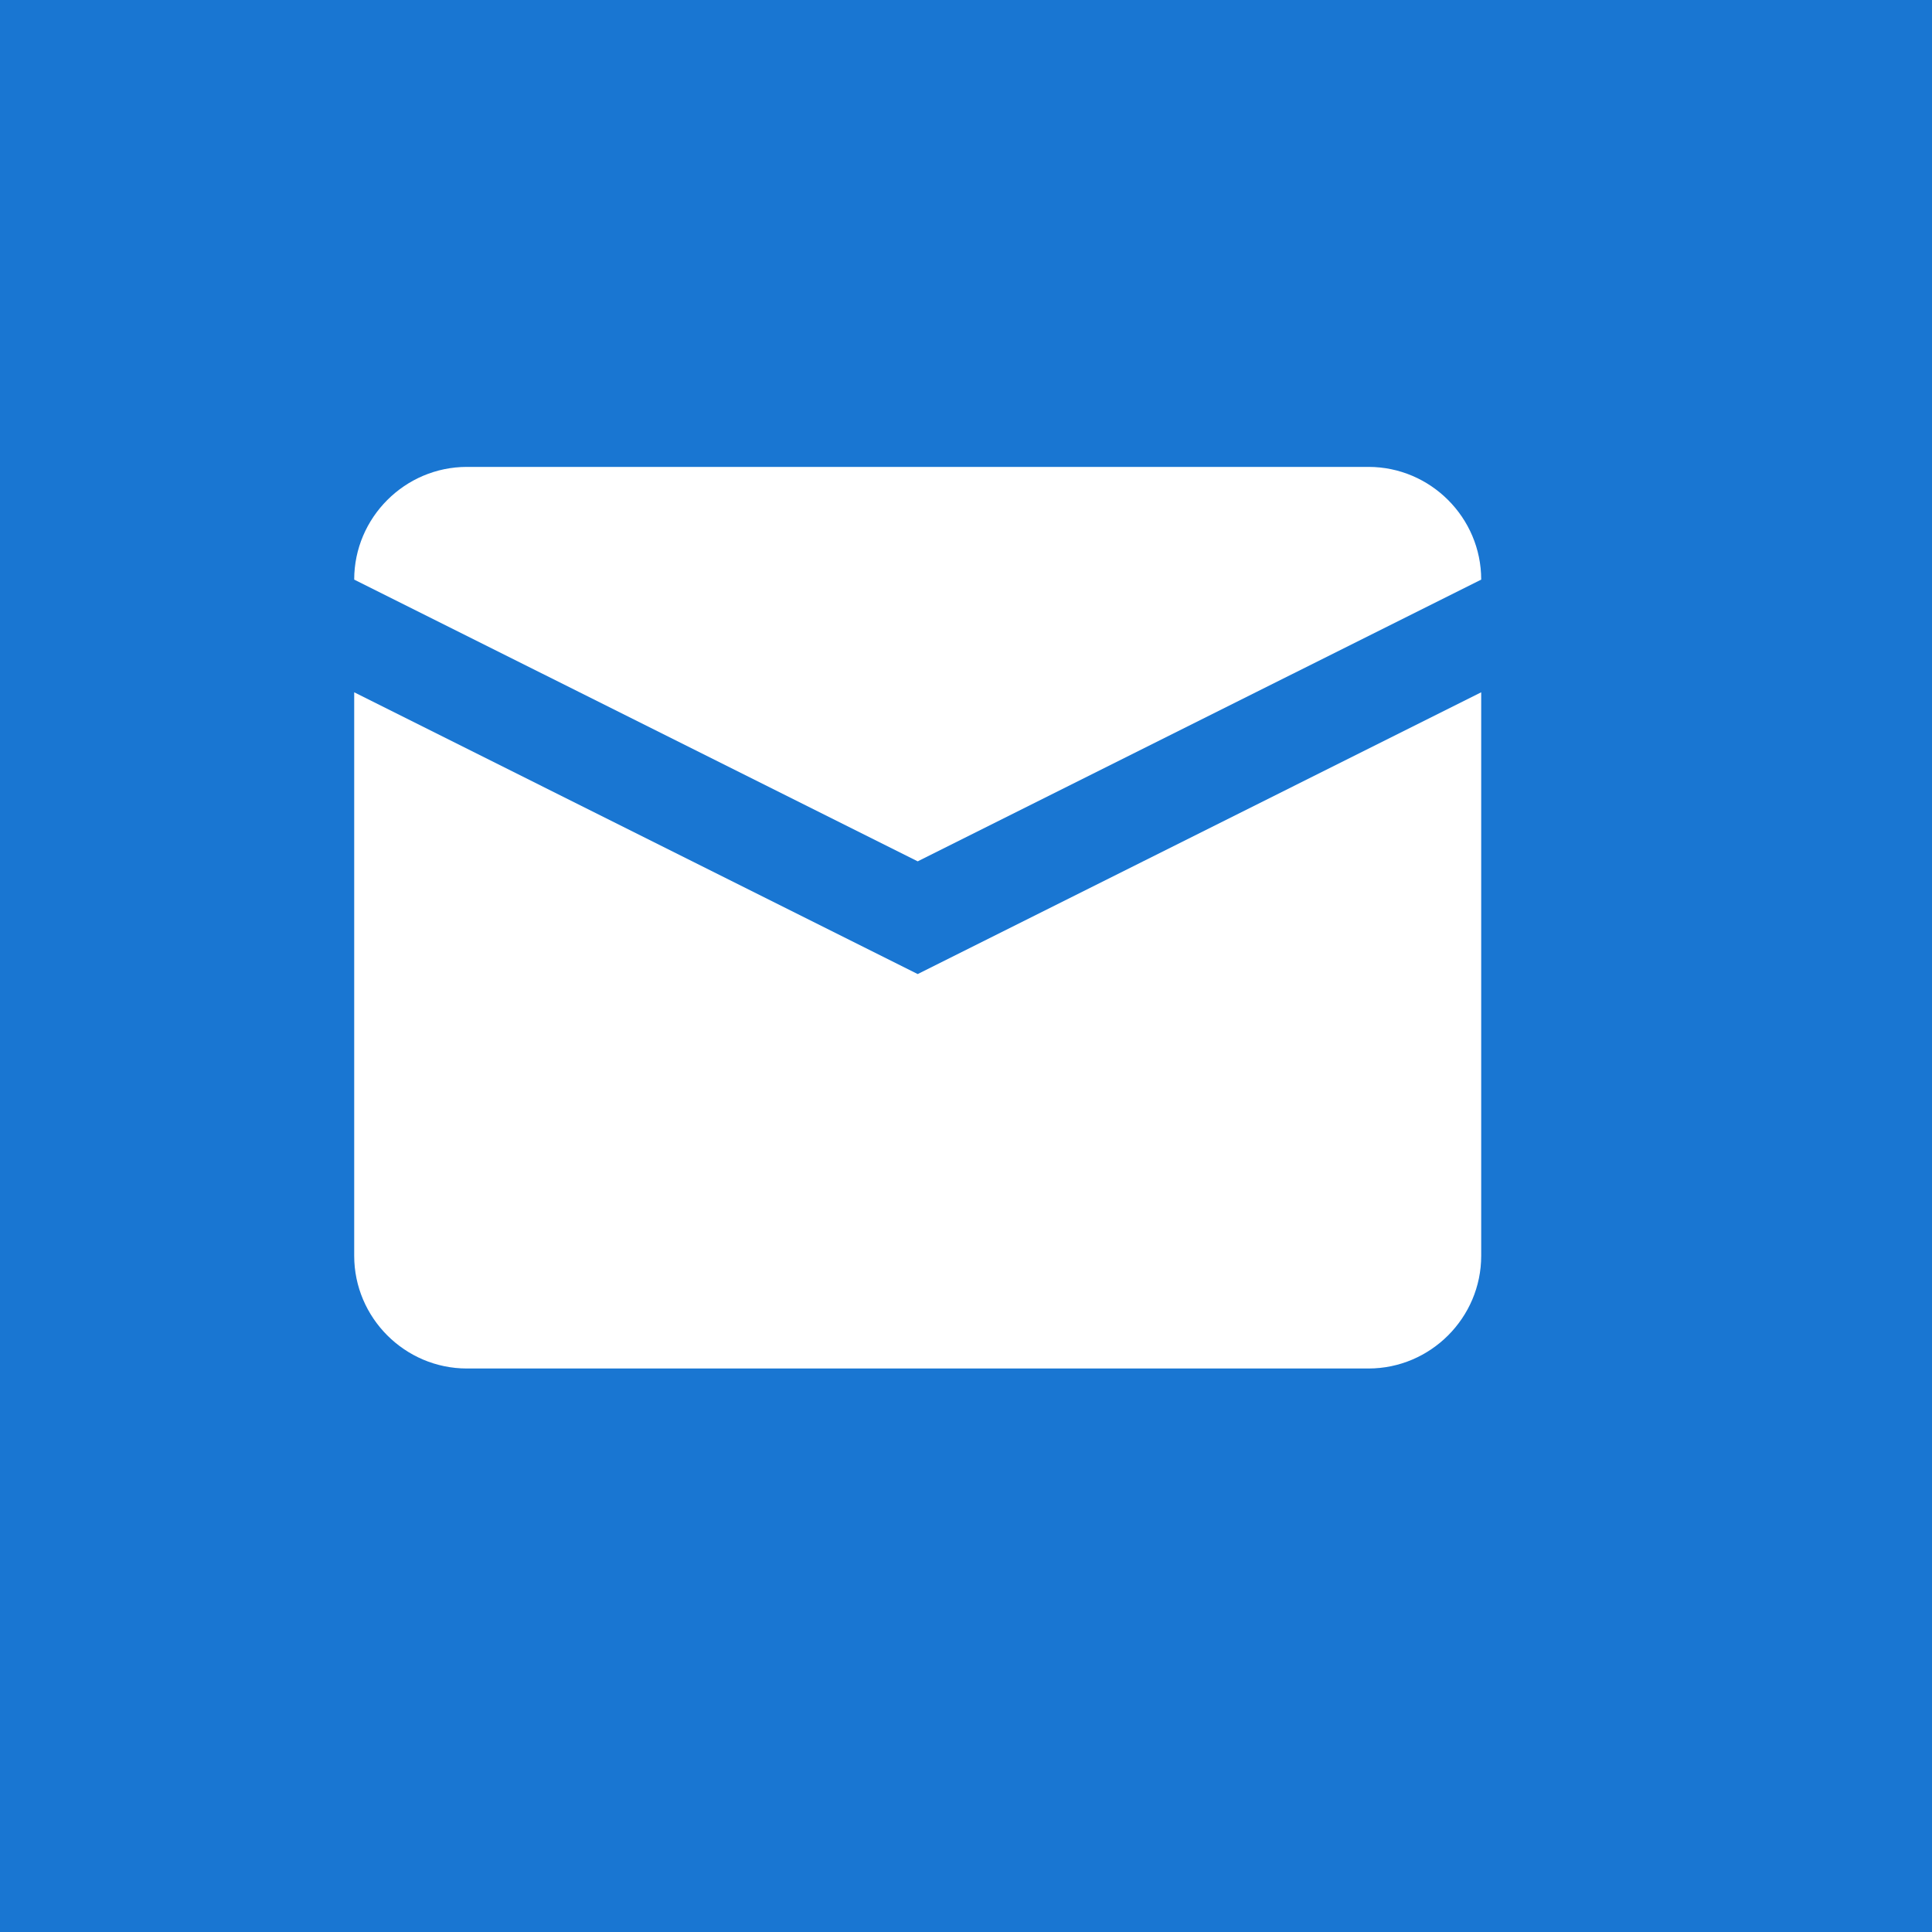
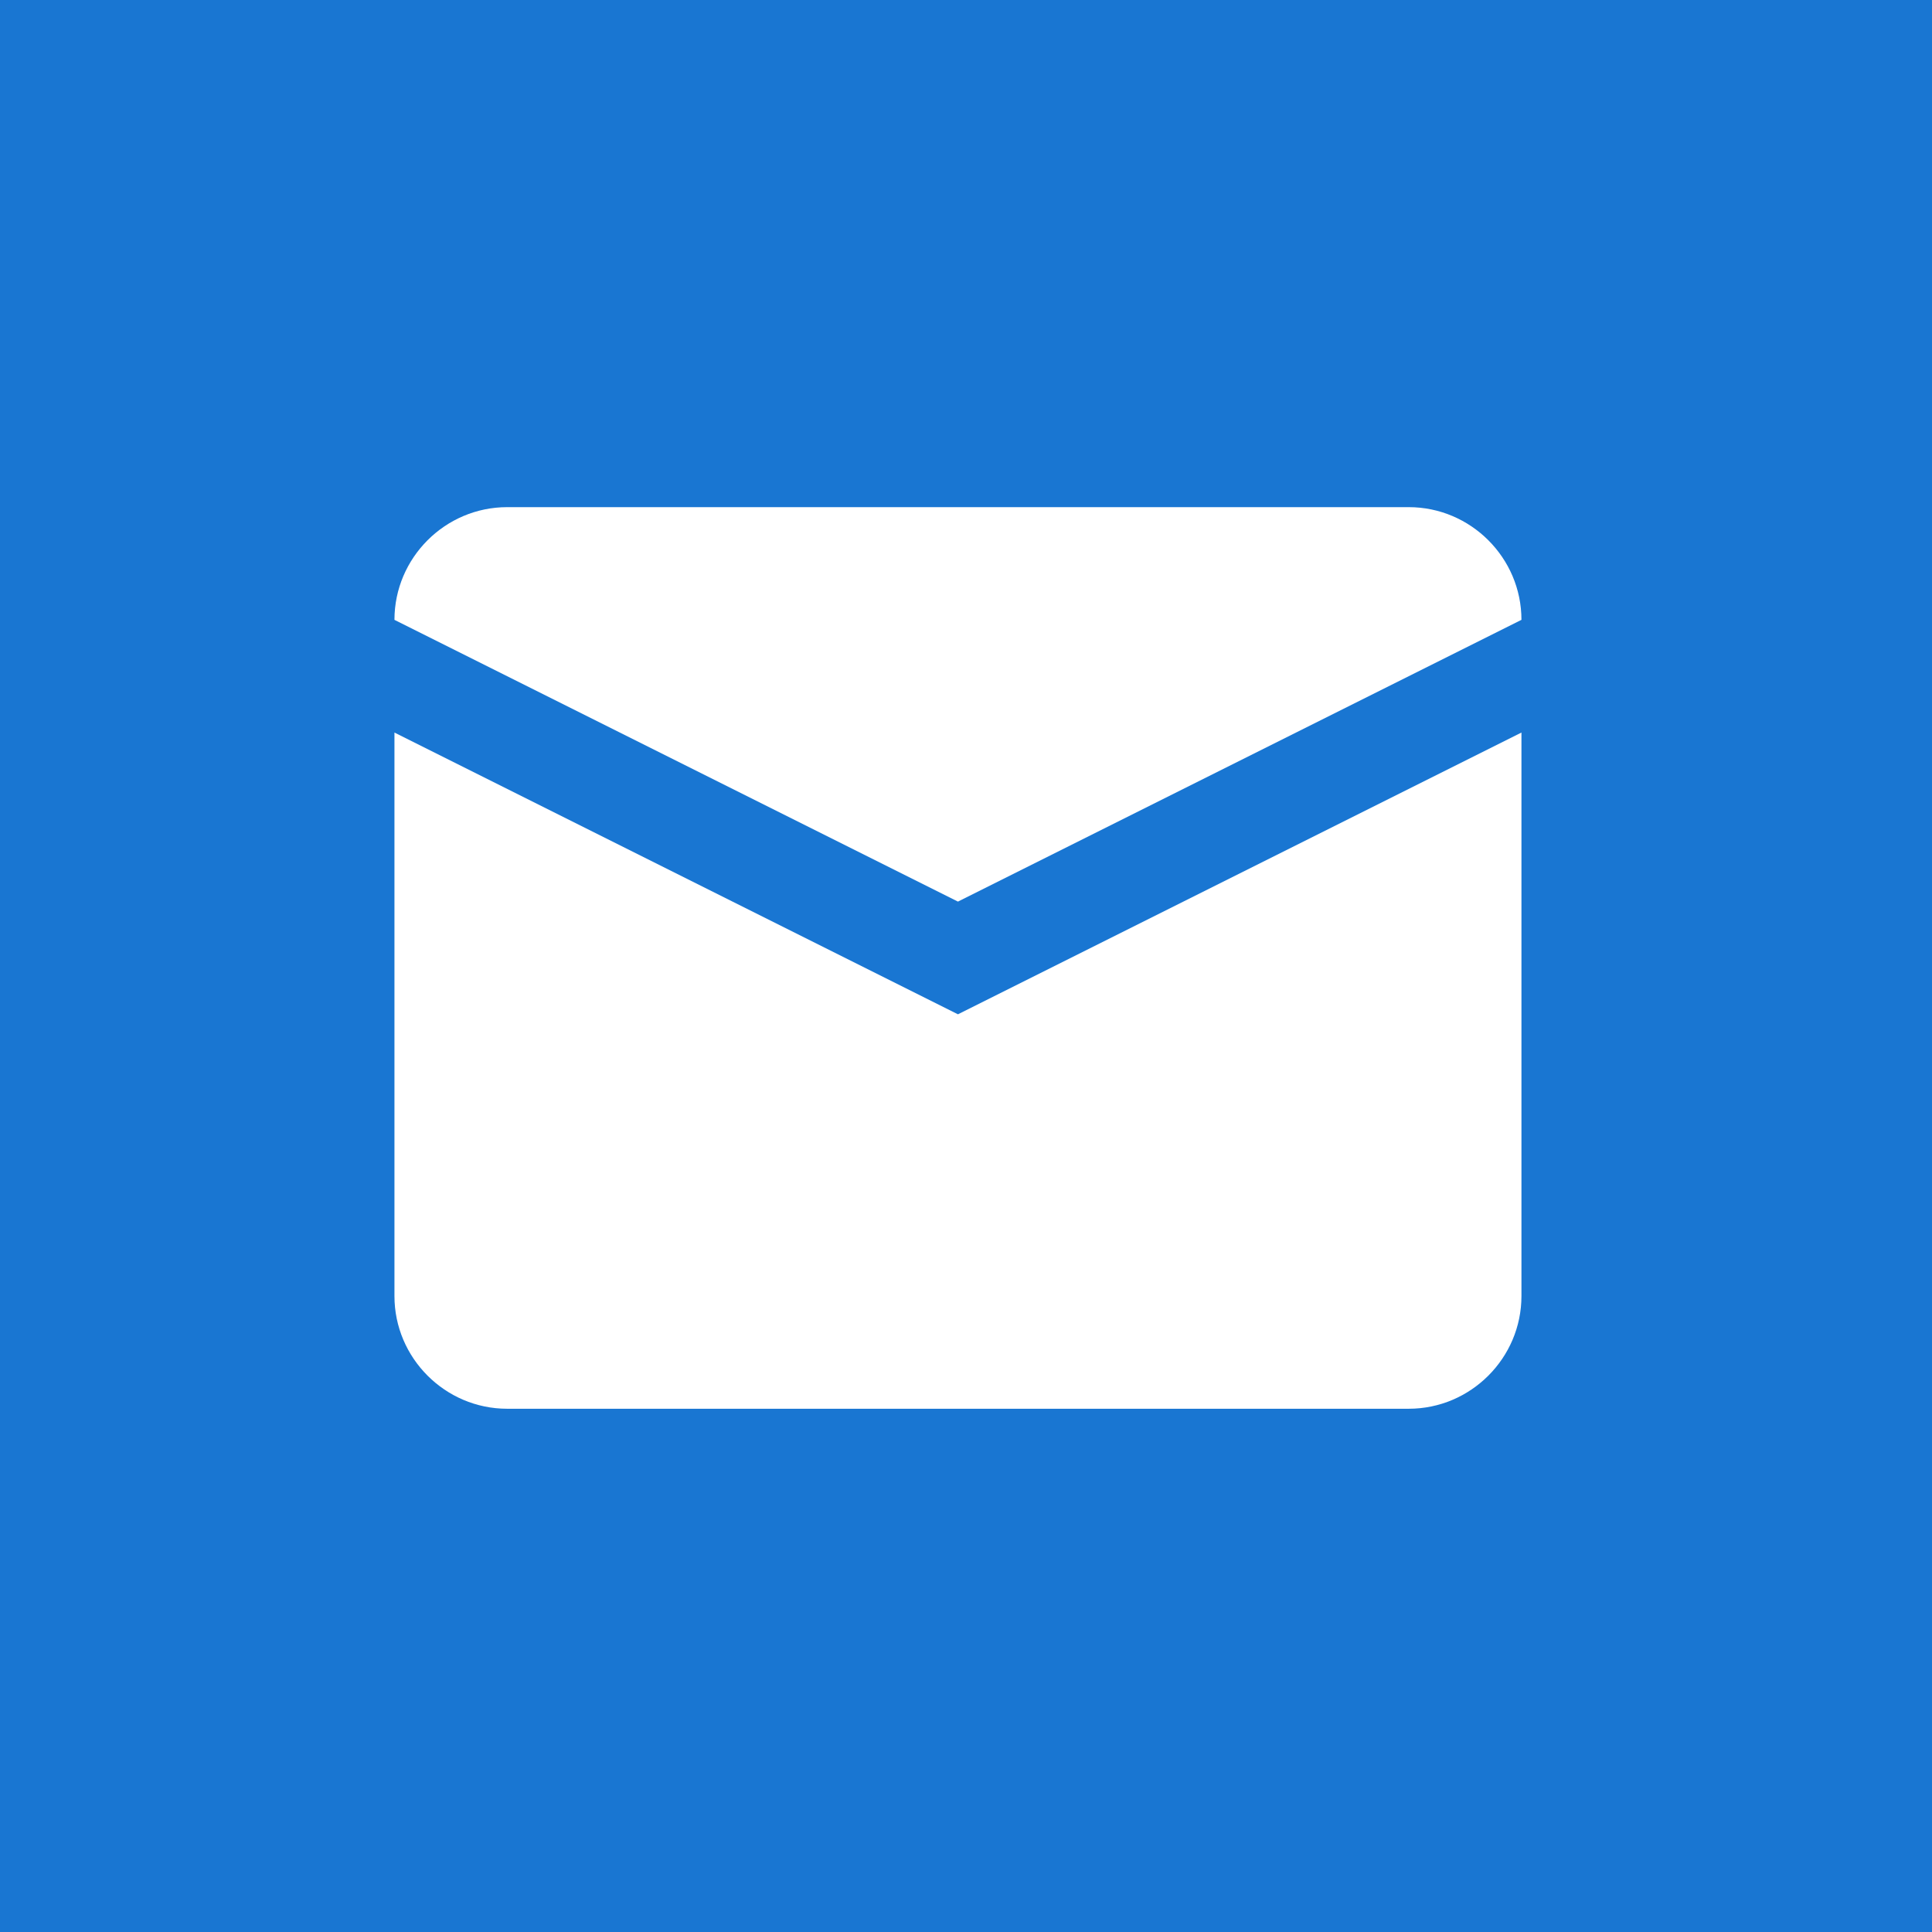
<svg xmlns="http://www.w3.org/2000/svg" height="24" viewBox="0 0 24 24" width="24">
  <path d="M0 0h24v24H0z" fill="#1976D2" />
-   <g transform="translate(3 3) scale(0.70 0.70)">
+   <g transform="translate(3.5 3.5) scale(0.70 0.70)">
    <path fill="#ffffff" d="M 20,4 4,4 C 2.9,4 2,4.9 2,6 L 2,18 c 0,1.1 0.9,2 2,2 l 16,0 c 1.1,0 2,-0.9 2,-2 L 22,6 C 22,4.9 21.1,4 20,4 Z M 22,8 12,13 2,8 2,6 12,11 22,6 Z" />
  </g>
</svg>
